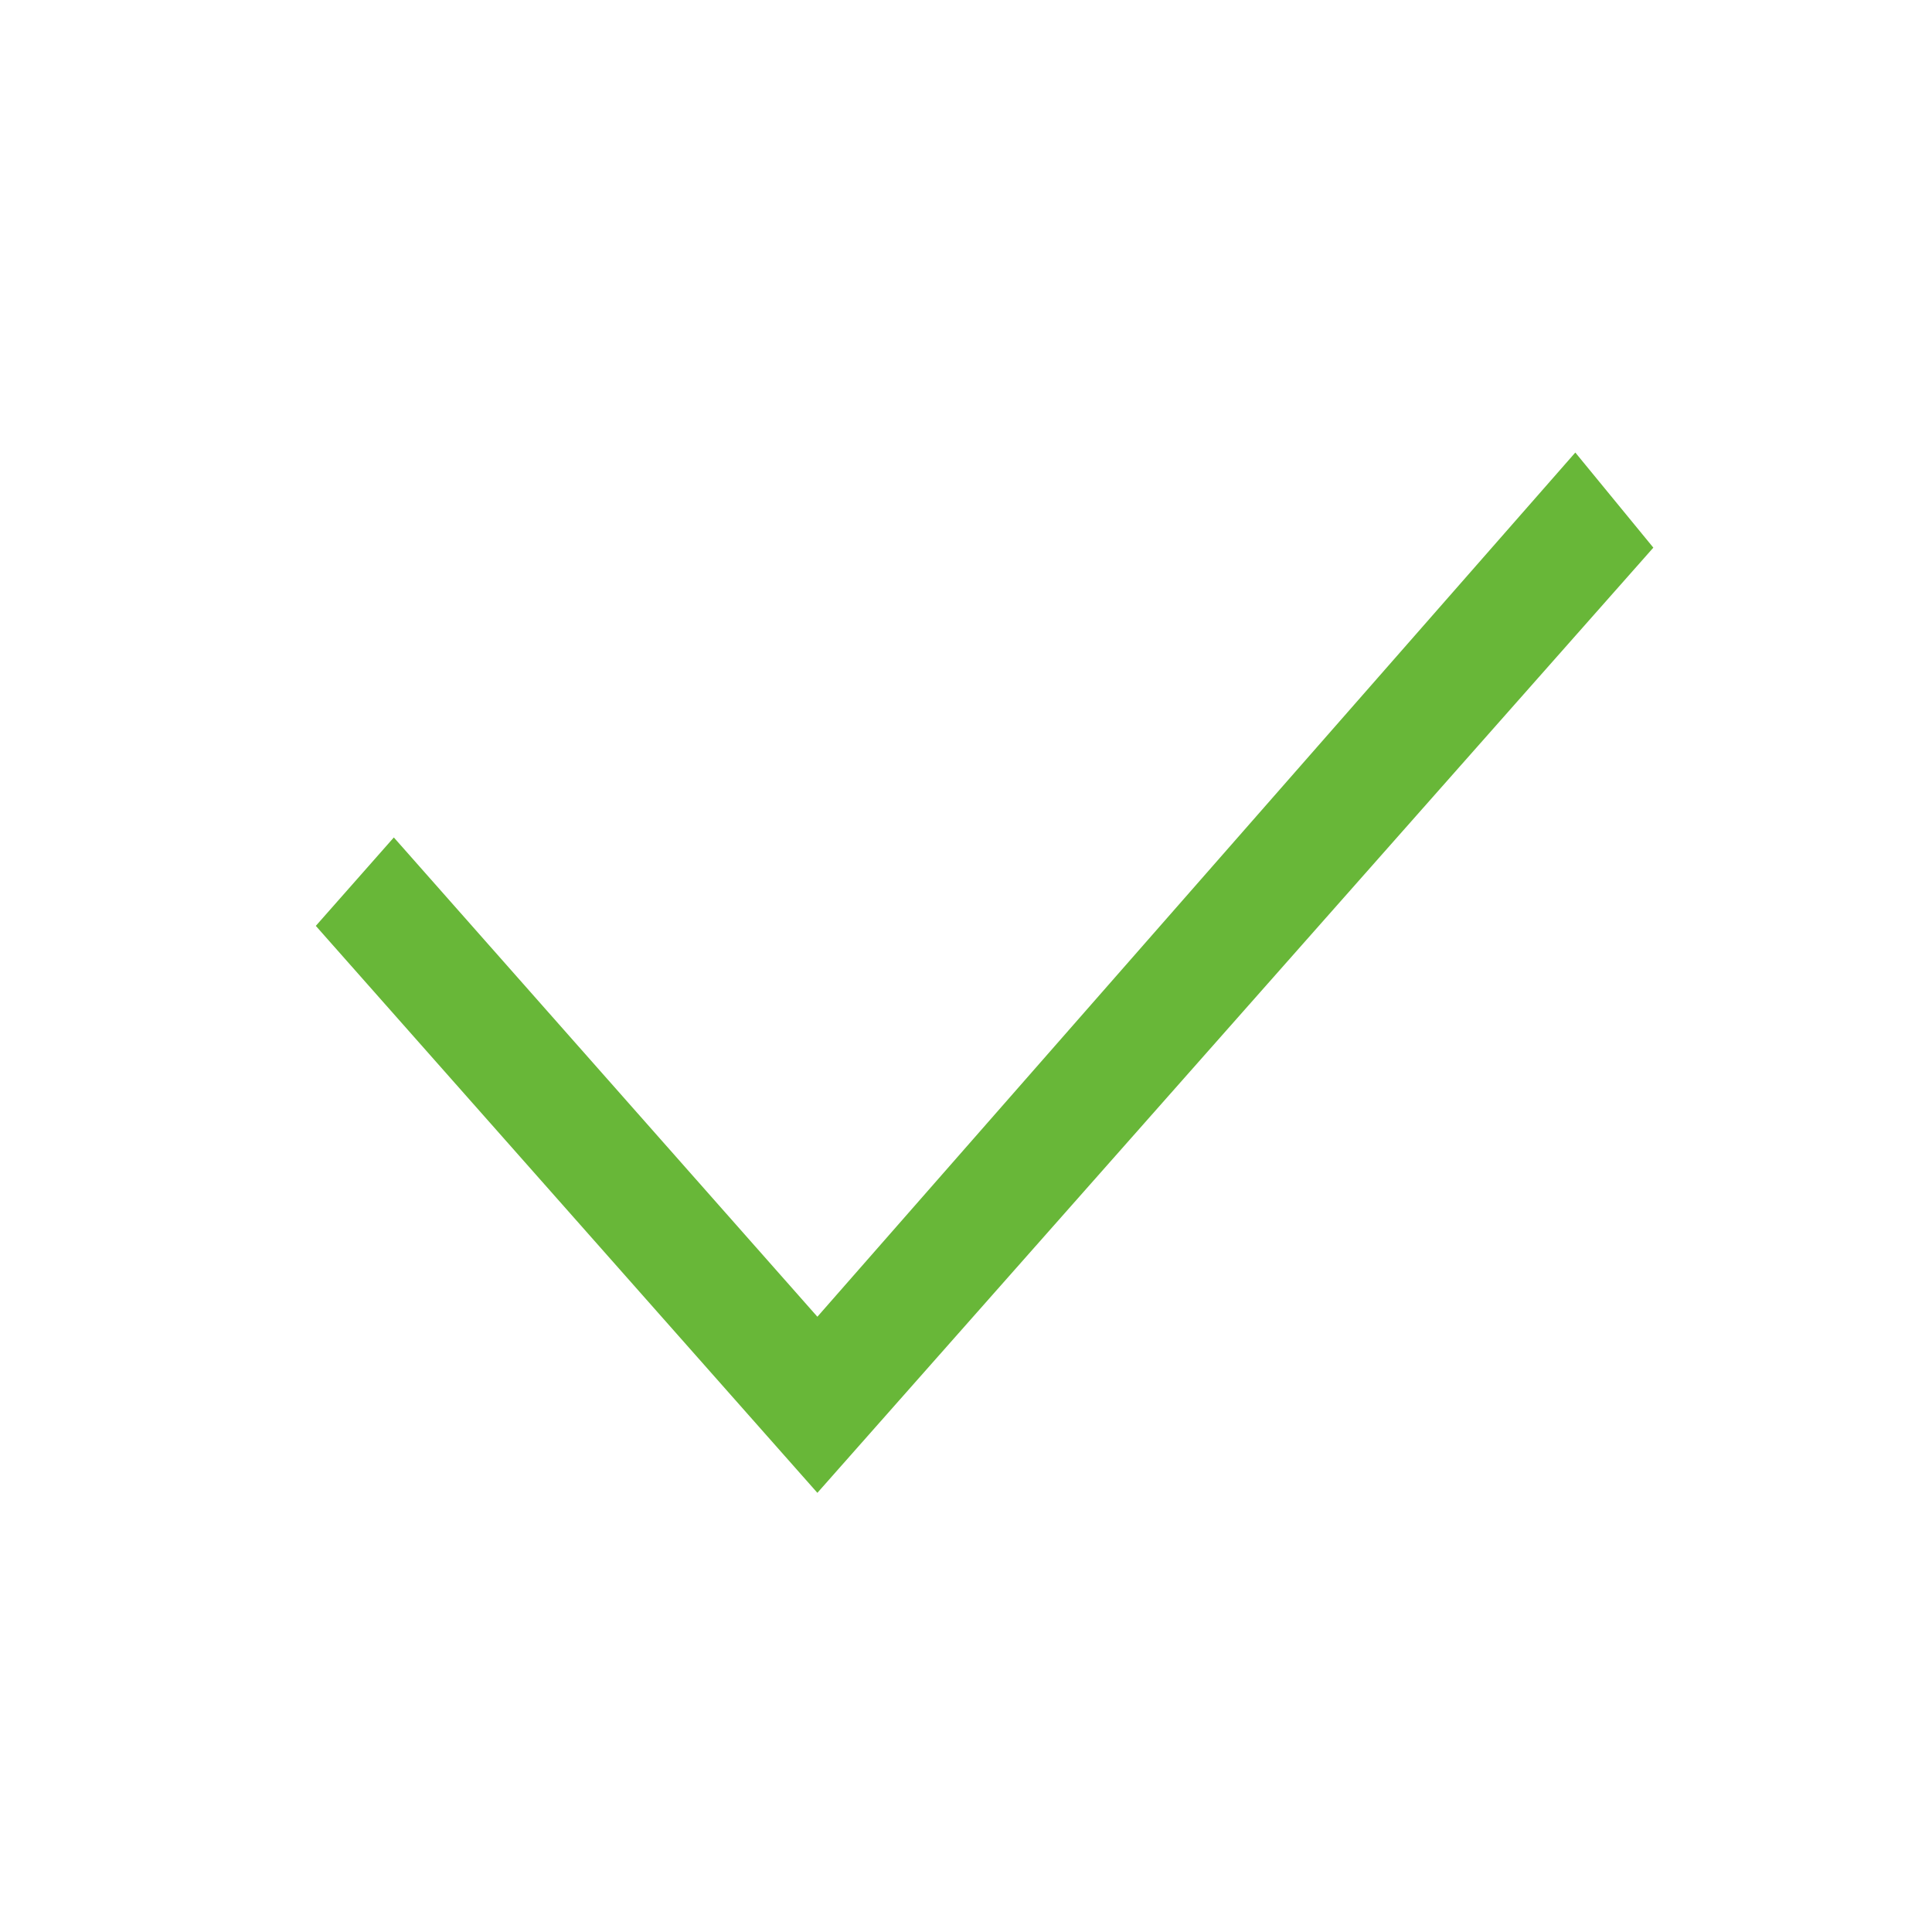
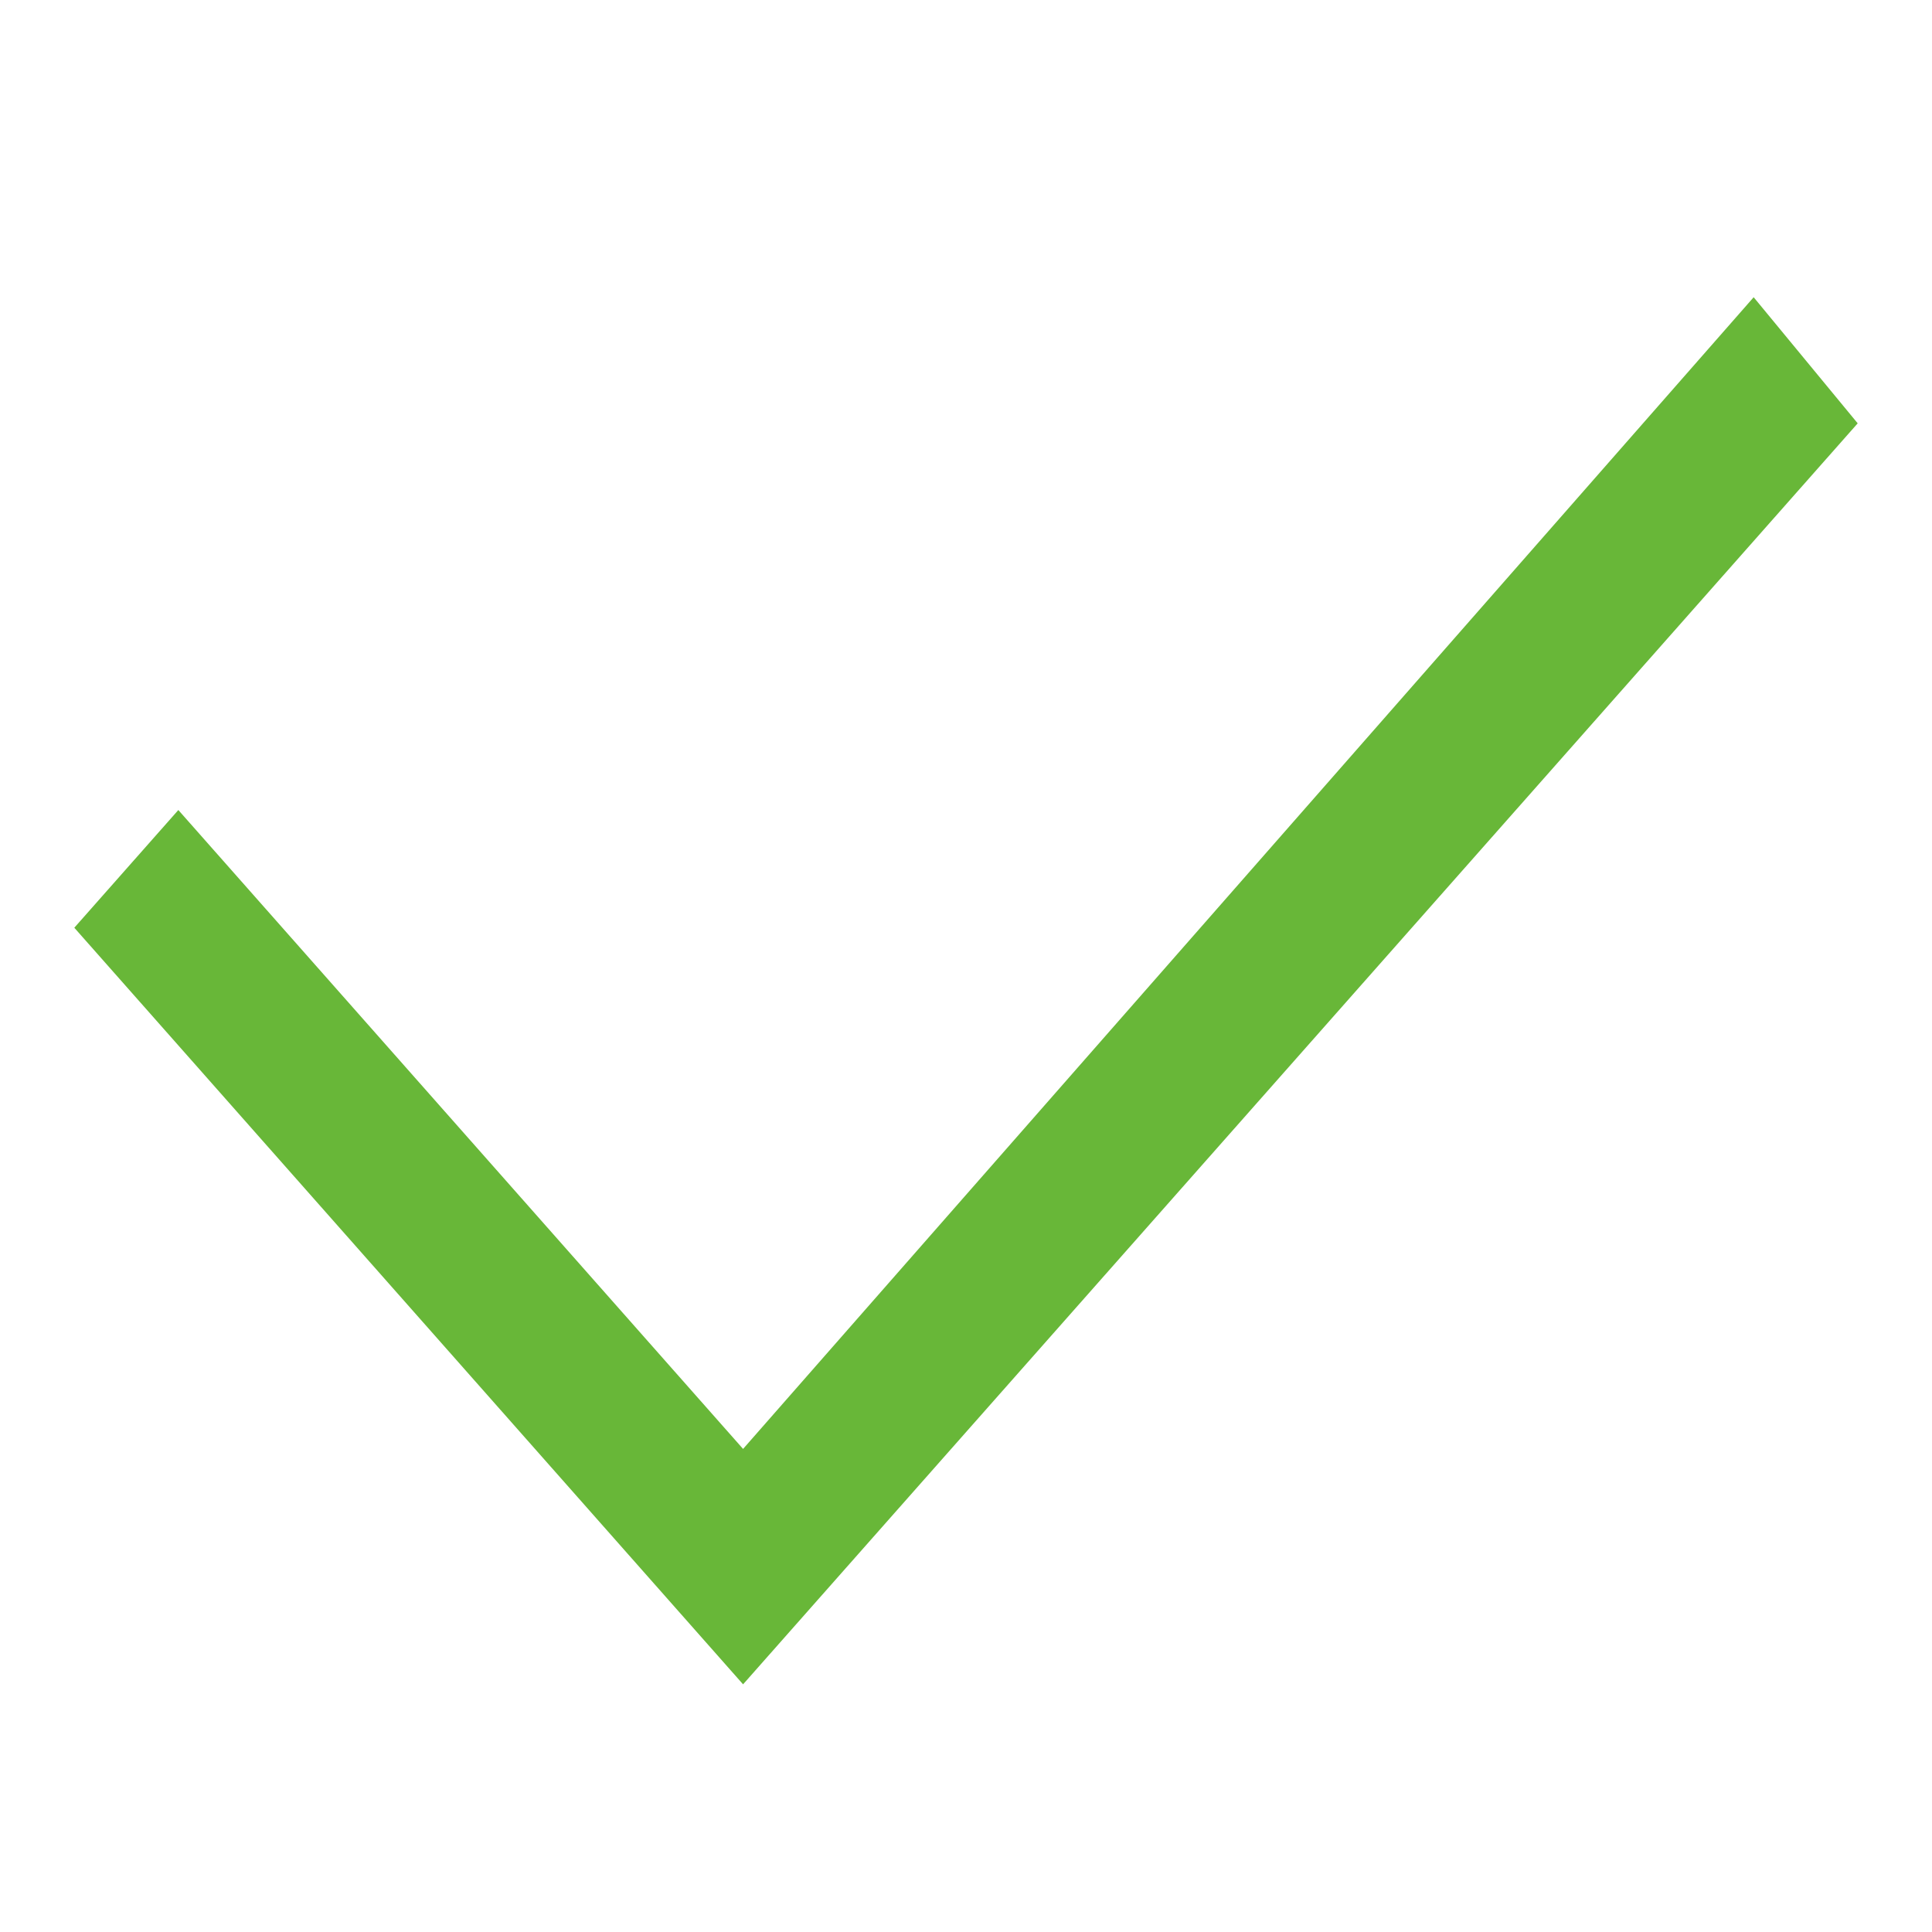
<svg xmlns="http://www.w3.org/2000/svg" width="26" height="26" viewBox="0 0 26 26" fill="none">
-   <path d="m11 17.72-5.7-6.45-1.05 1.19L11 20.09 22.25 7.37 21.2 6.09 11 17.72Z" fill="#68B738" />
+   <path d="M10 19.499L2.4 10.901L1 12.485L10 22.667L25 5.697L23.6 4L10 19.499Z" fill="#68B738" />
</svg>
